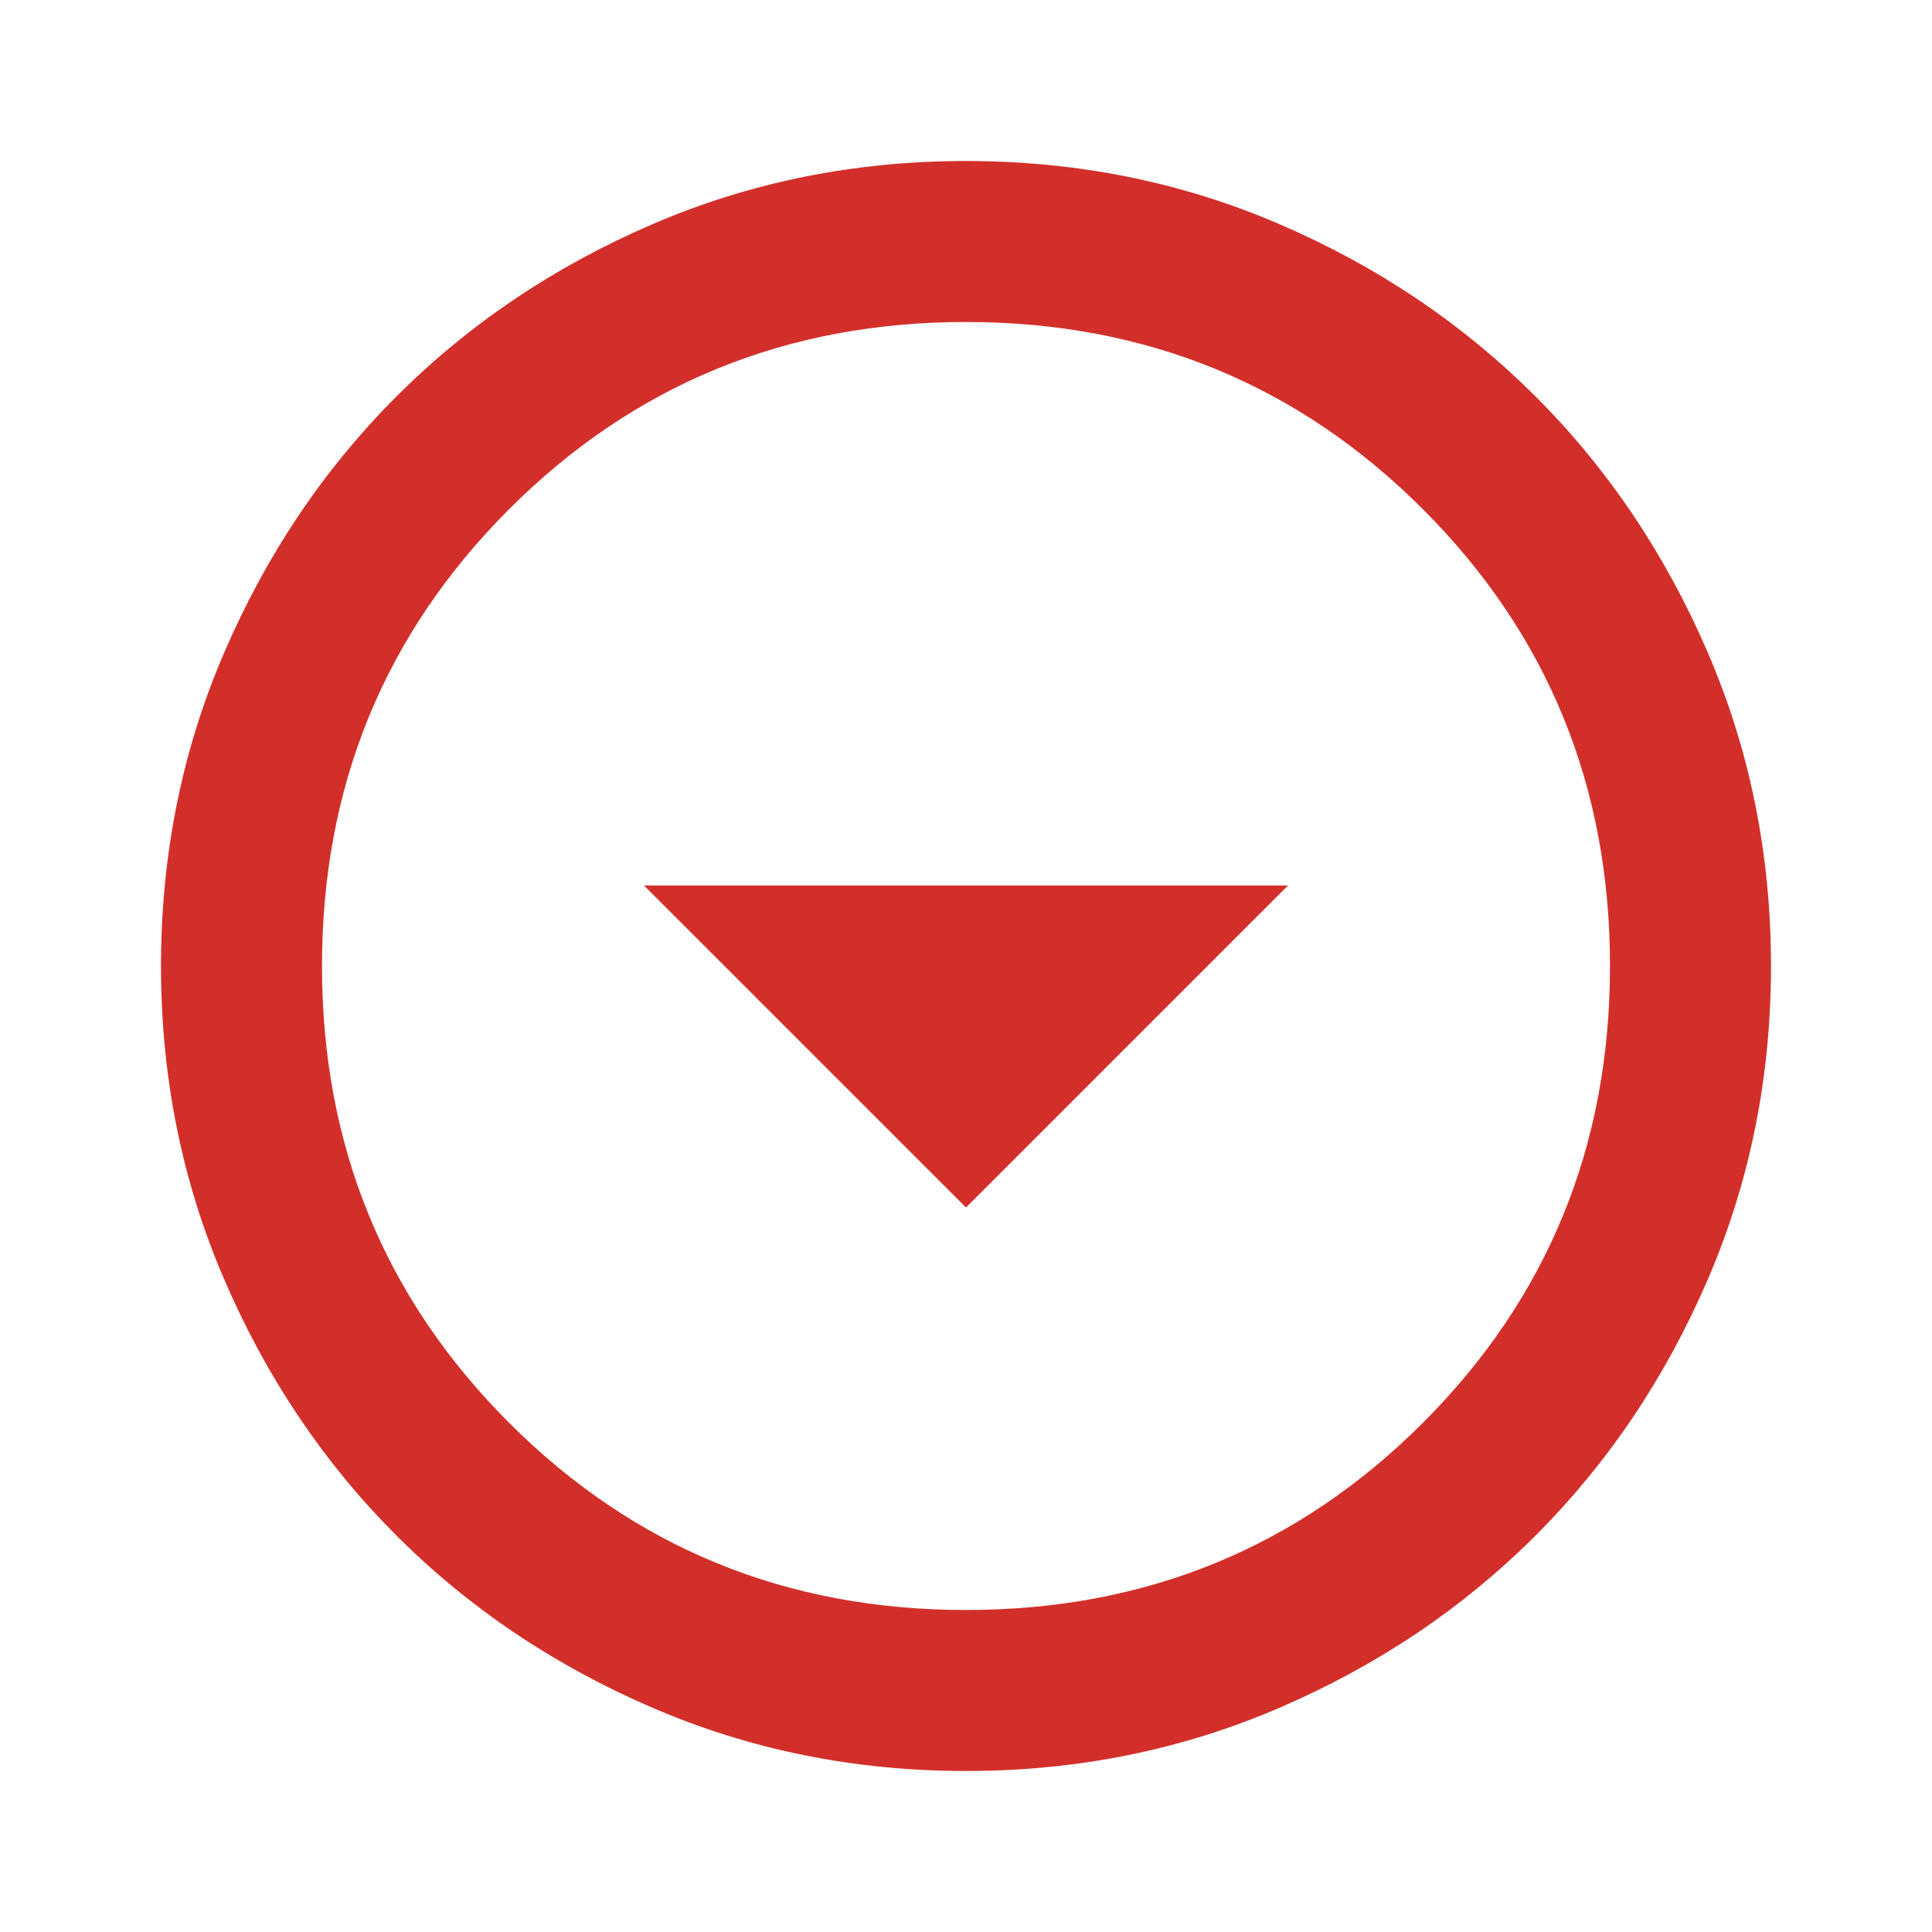
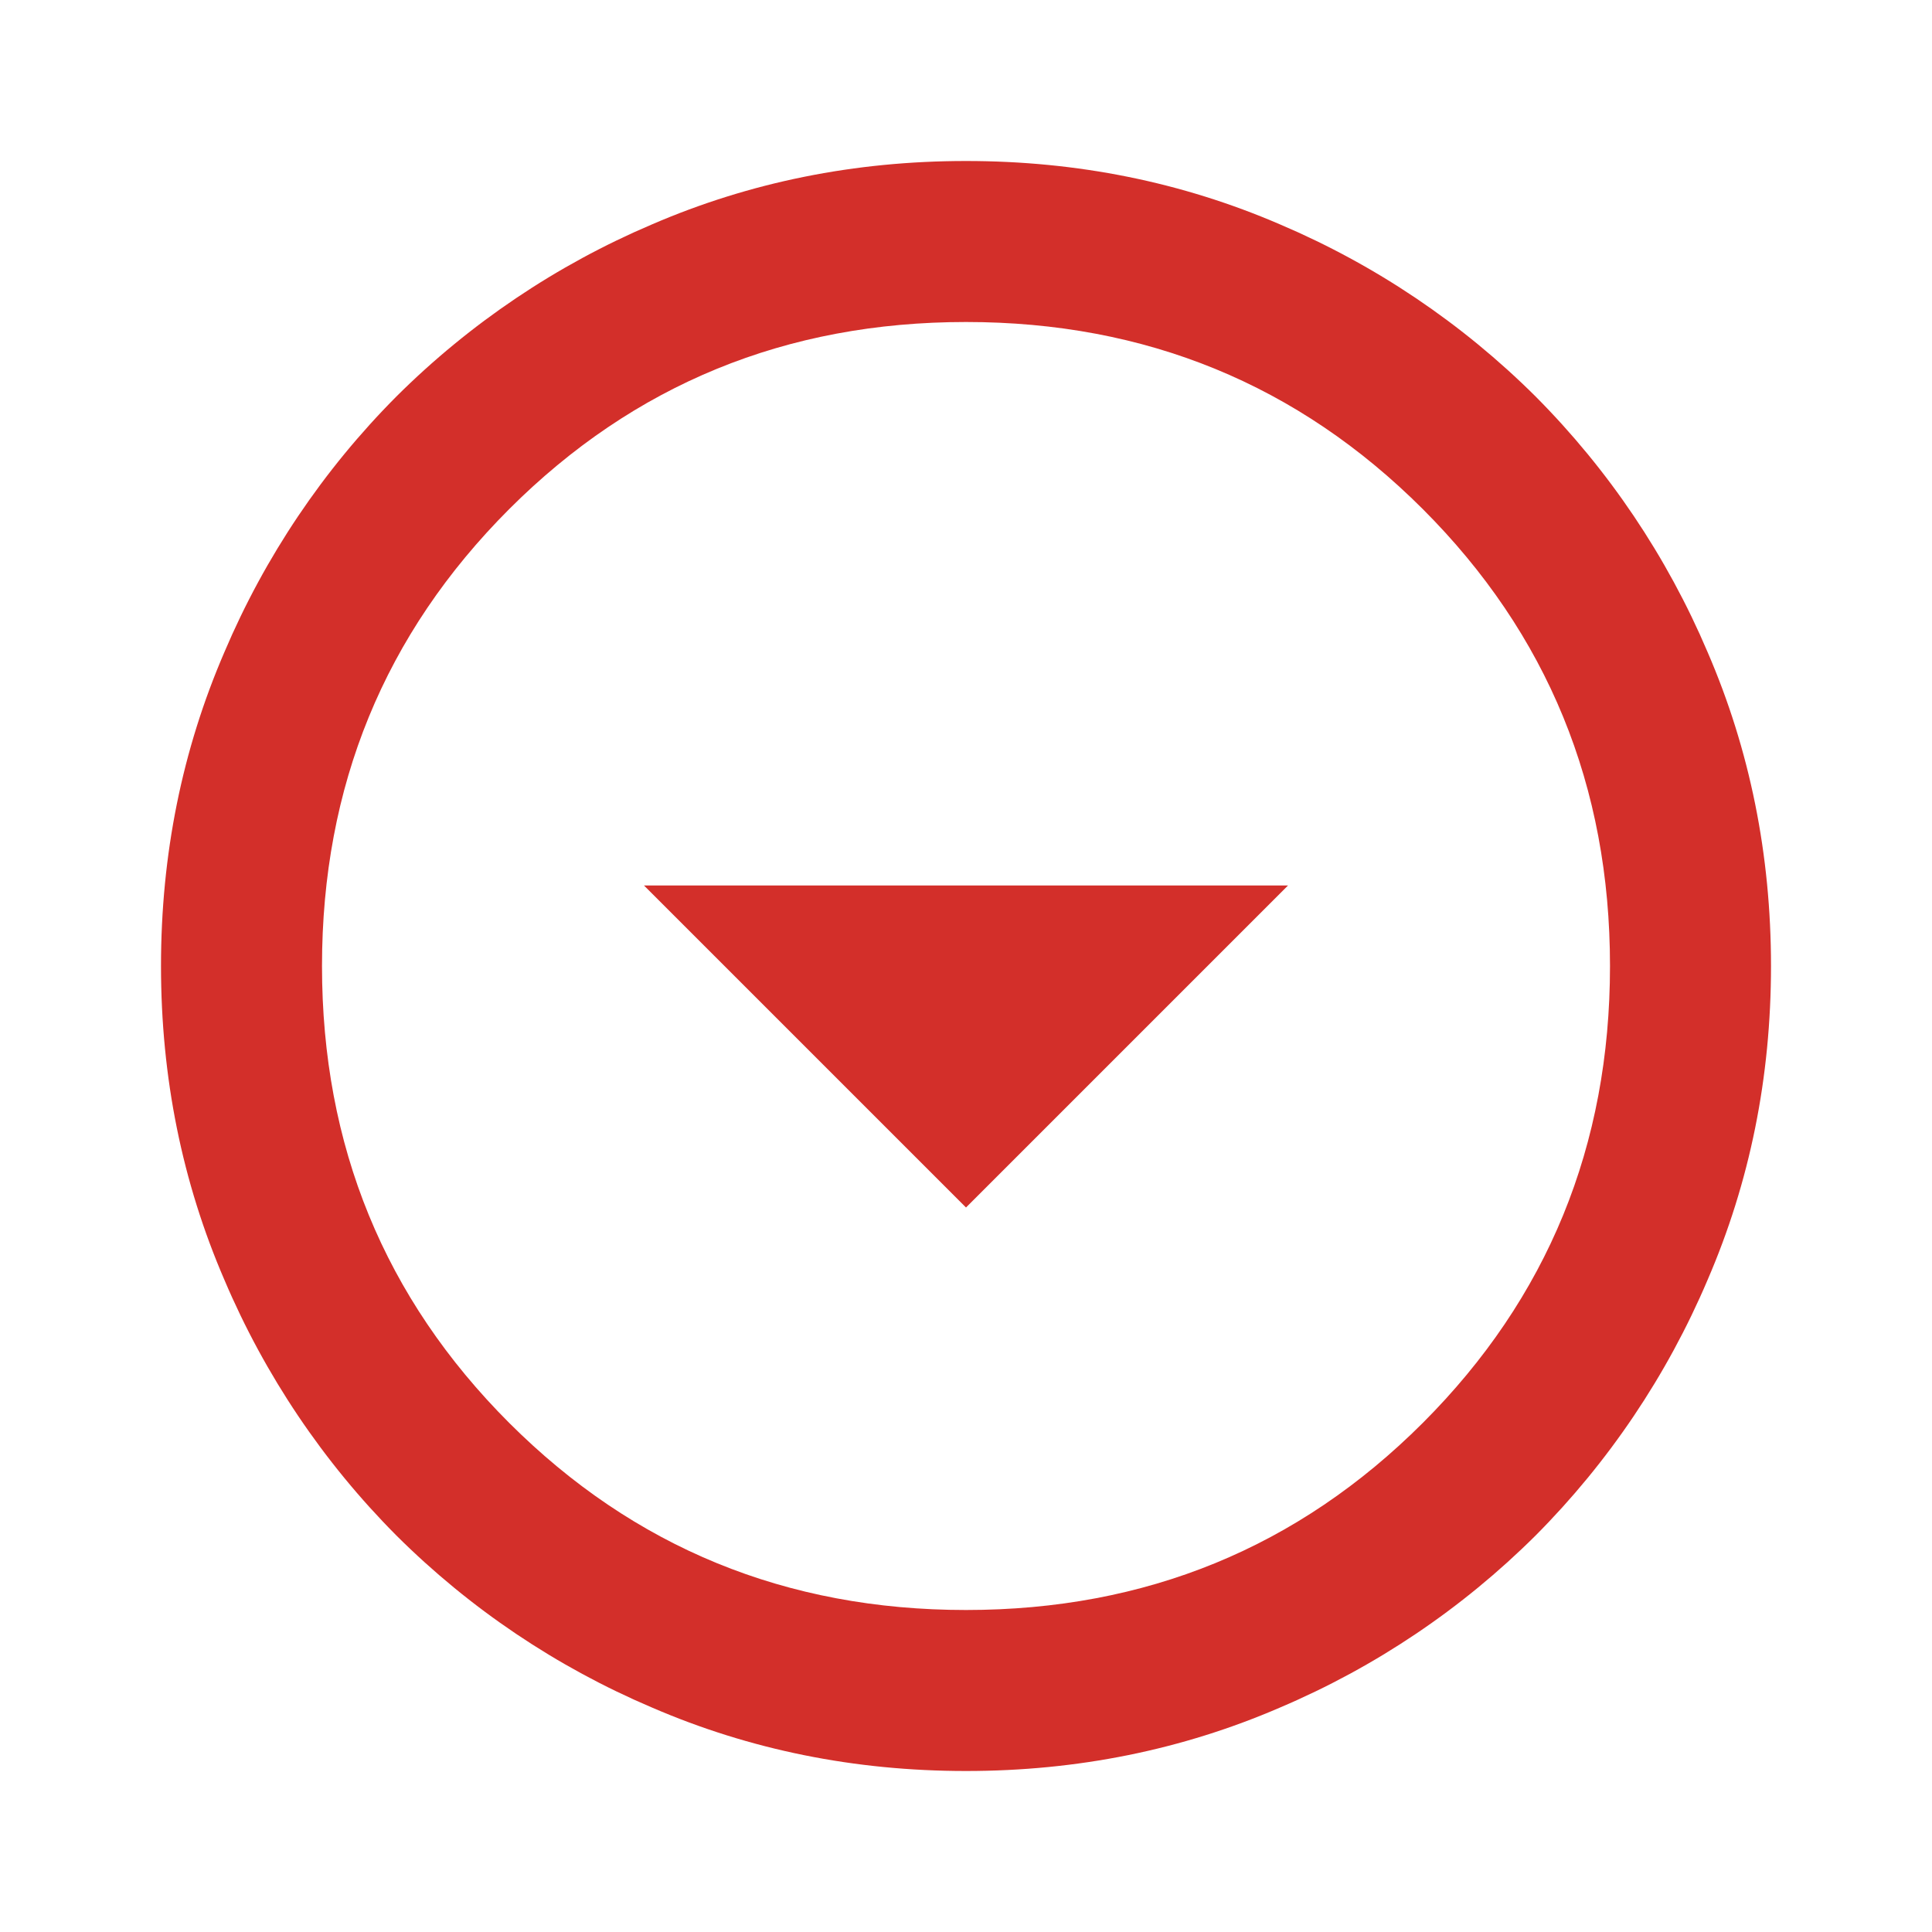
- <svg xmlns="http://www.w3.org/2000/svg" width="30" height="30" viewBox="0 0 30 30" fill="none">
-   <path d="M15 18.75L20 13.75H10L15 18.75ZM15 27.5C13.271 27.5 11.646 27.172 10.125 26.515C8.604 25.859 7.281 24.969 6.156 23.844C5.031 22.719 4.141 21.396 3.485 19.875C2.828 18.354 2.5 16.729 2.5 15C2.5 13.271 2.828 11.646 3.485 10.125C4.141 8.604 5.031 7.281 6.156 6.156C7.281 5.031 8.604 4.14 10.125 3.484C11.646 2.828 13.271 2.5 15 2.5C16.729 2.5 18.354 2.828 19.875 3.484C21.396 4.14 22.719 5.031 23.844 6.156C24.969 7.281 25.859 8.604 26.515 10.125C27.172 11.646 27.5 13.271 27.5 15C27.5 16.729 27.172 18.354 26.515 19.875C25.859 21.396 24.969 22.719 23.844 23.844C22.719 24.969 21.396 25.859 19.875 26.515C18.354 27.172 16.729 27.5 15 27.5ZM15 25C17.792 25 20.156 24.031 22.094 22.094C24.031 20.156 25 17.792 25 15C25 12.208 24.031 9.844 22.094 7.906C20.156 5.969 17.792 5 15 5C12.208 5 9.844 5.969 7.906 7.906C5.969 9.844 5 12.208 5 15C5 17.792 5.969 20.156 7.906 22.094C9.844 24.031 12.208 25 15 25Z" fill="#D32F2A" />
+ <svg xmlns="http://www.w3.org/2000/svg" width="30" height="30" fill="none">
+   <path d="M15 18.75l5-5H10l5 5zm0 8.75c-1.73 0-3.354-.328-4.875-.985a12.614 12.614 0 01-3.969-2.671 12.615 12.615 0 01-2.671-3.969C2.828 18.355 2.5 16.729 2.5 15c0-1.73.328-3.354.985-4.875a12.614 12.614 0 012.671-3.969 12.632 12.632 0 013.969-2.672C11.645 2.828 13.271 2.5 15 2.5c1.73 0 3.354.328 4.875.984a12.633 12.633 0 013.969 2.672 12.614 12.614 0 012.671 3.969c.657 1.52.985 3.146.985 4.875 0 1.73-.328 3.354-.985 4.875a12.614 12.614 0 01-2.671 3.969 12.614 12.614 0 01-3.969 2.671c-1.52.657-3.146.985-4.875.985zm0-2.5c2.792 0 5.156-.969 7.094-2.906C24.03 20.156 25 17.792 25 15c0-2.792-.969-5.156-2.906-7.094C20.156 5.97 17.792 5 15 5c-2.792 0-5.156.969-7.094 2.906C5.97 9.844 5 12.208 5 15c0 2.792.969 5.156 2.906 7.094C9.844 24.03 12.208 25 15 25z" fill="#D32F2A" />
</svg>
